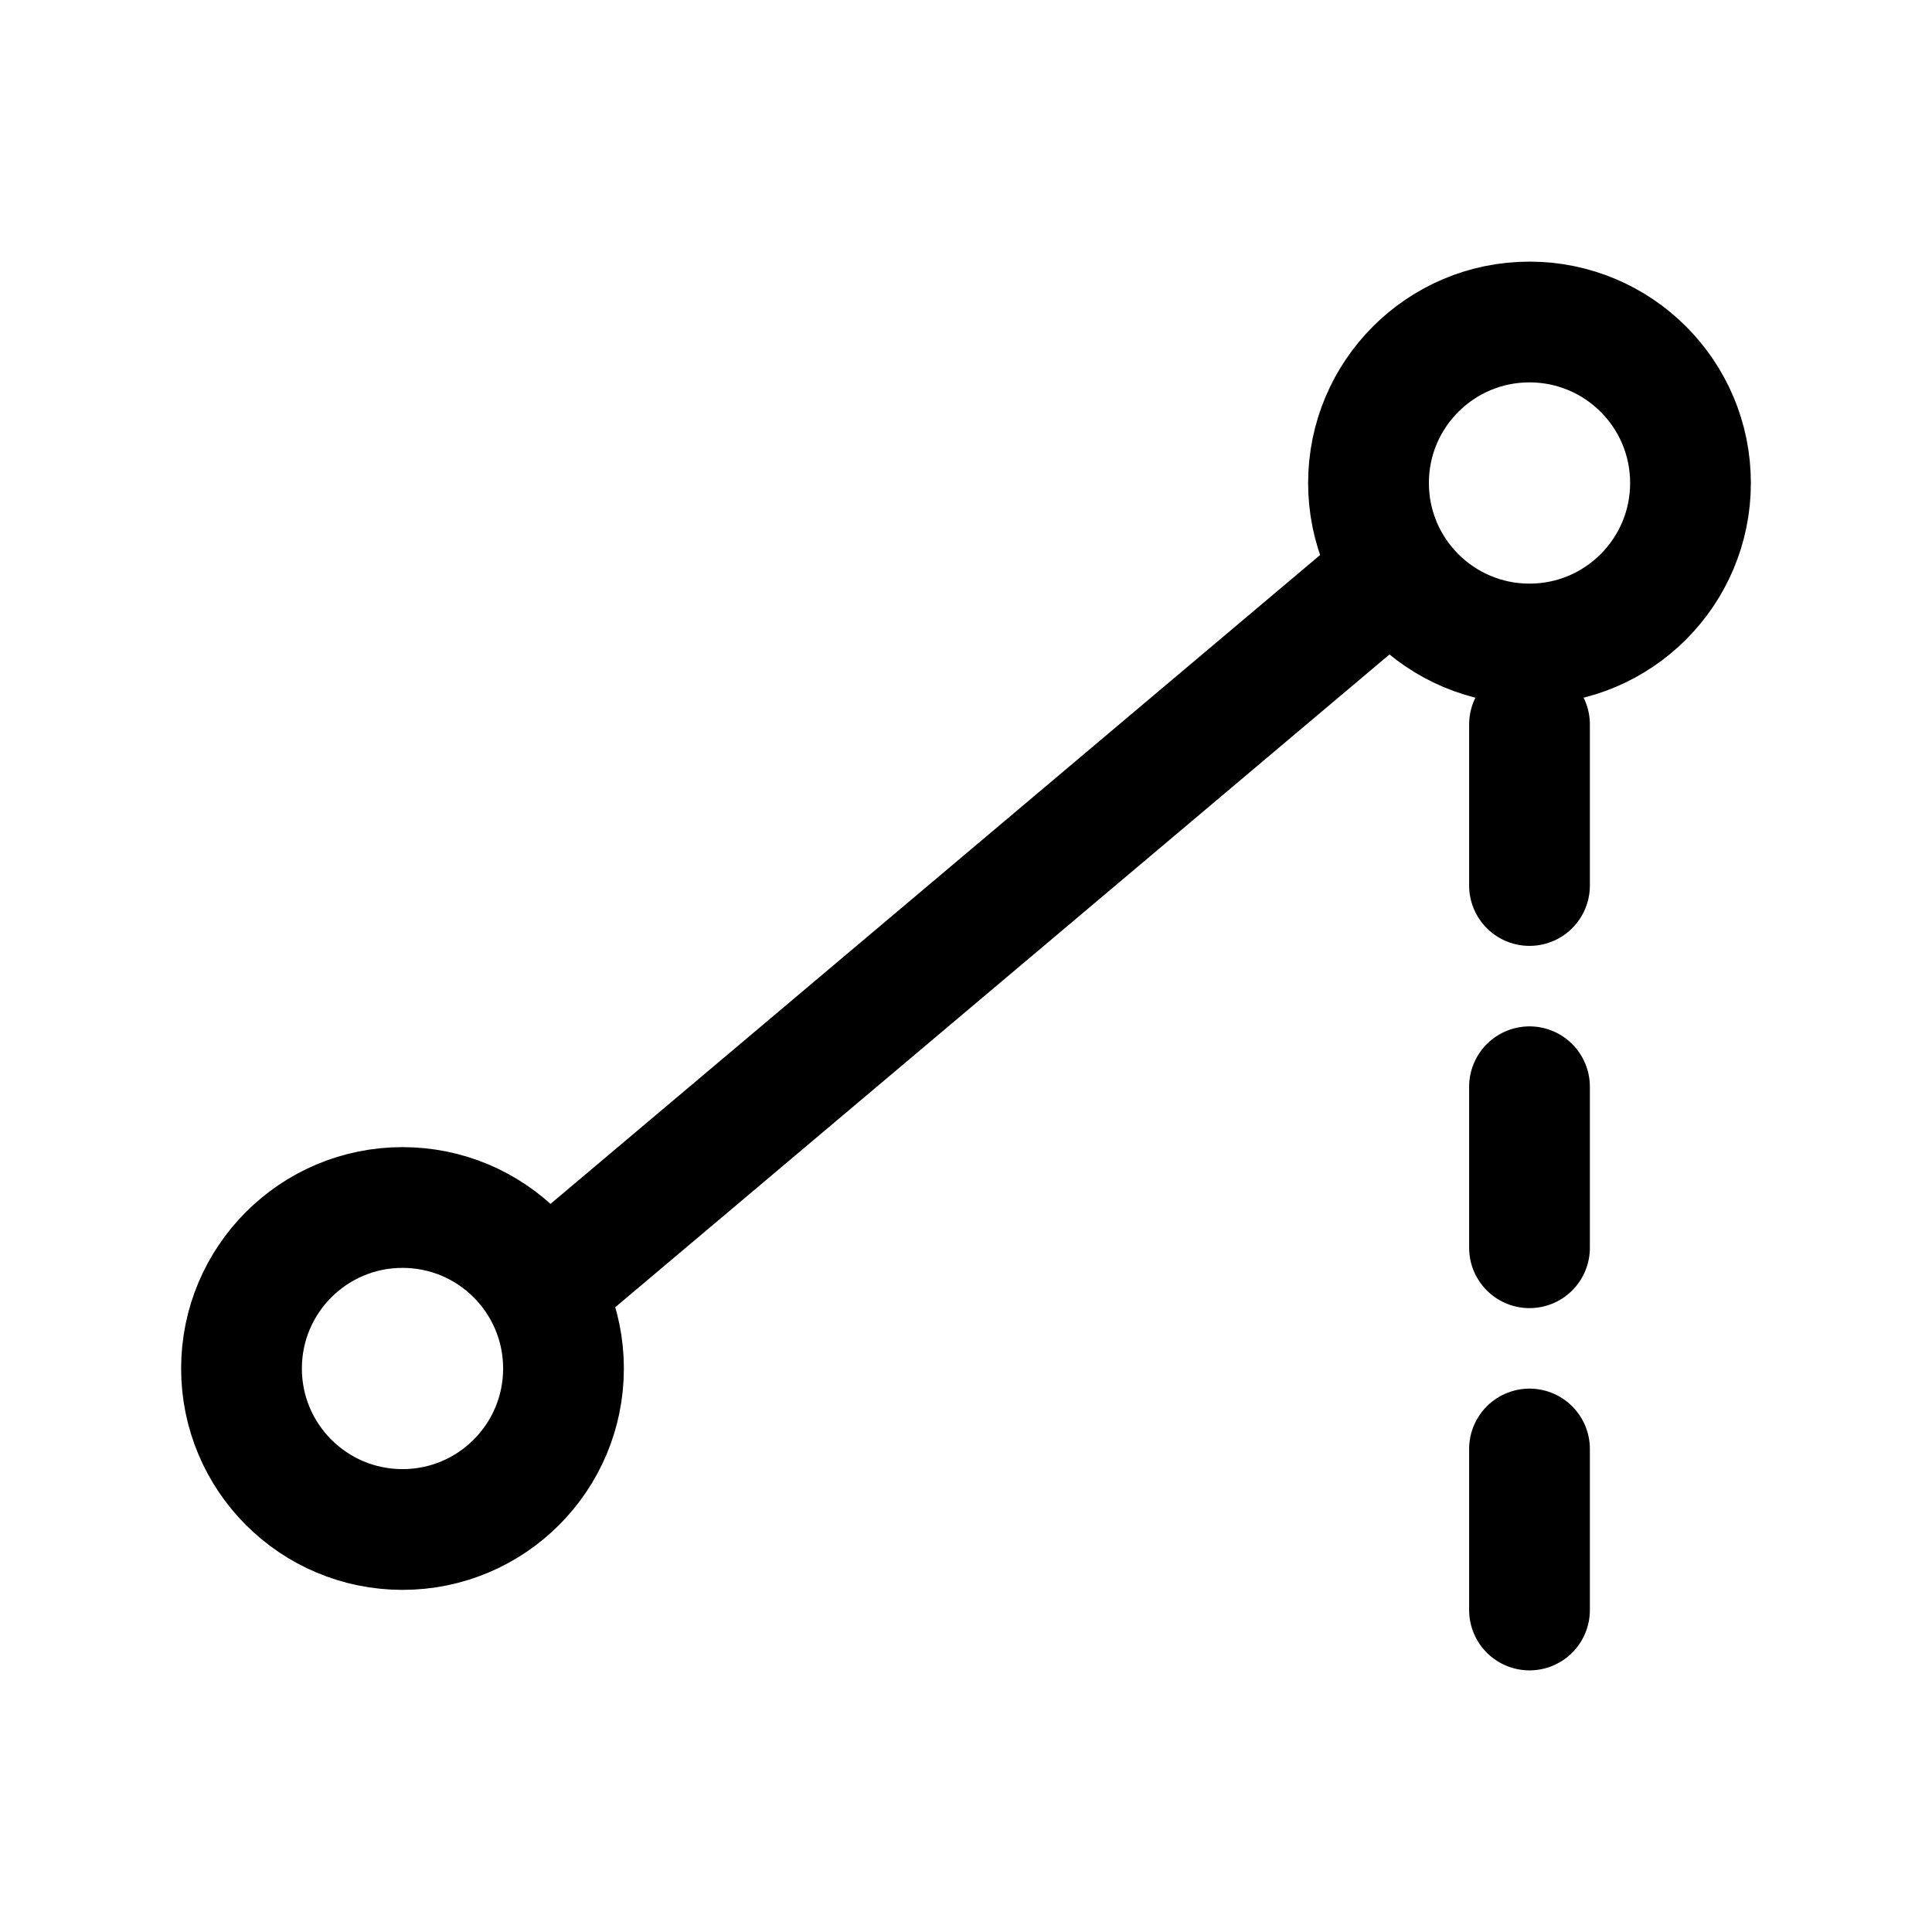
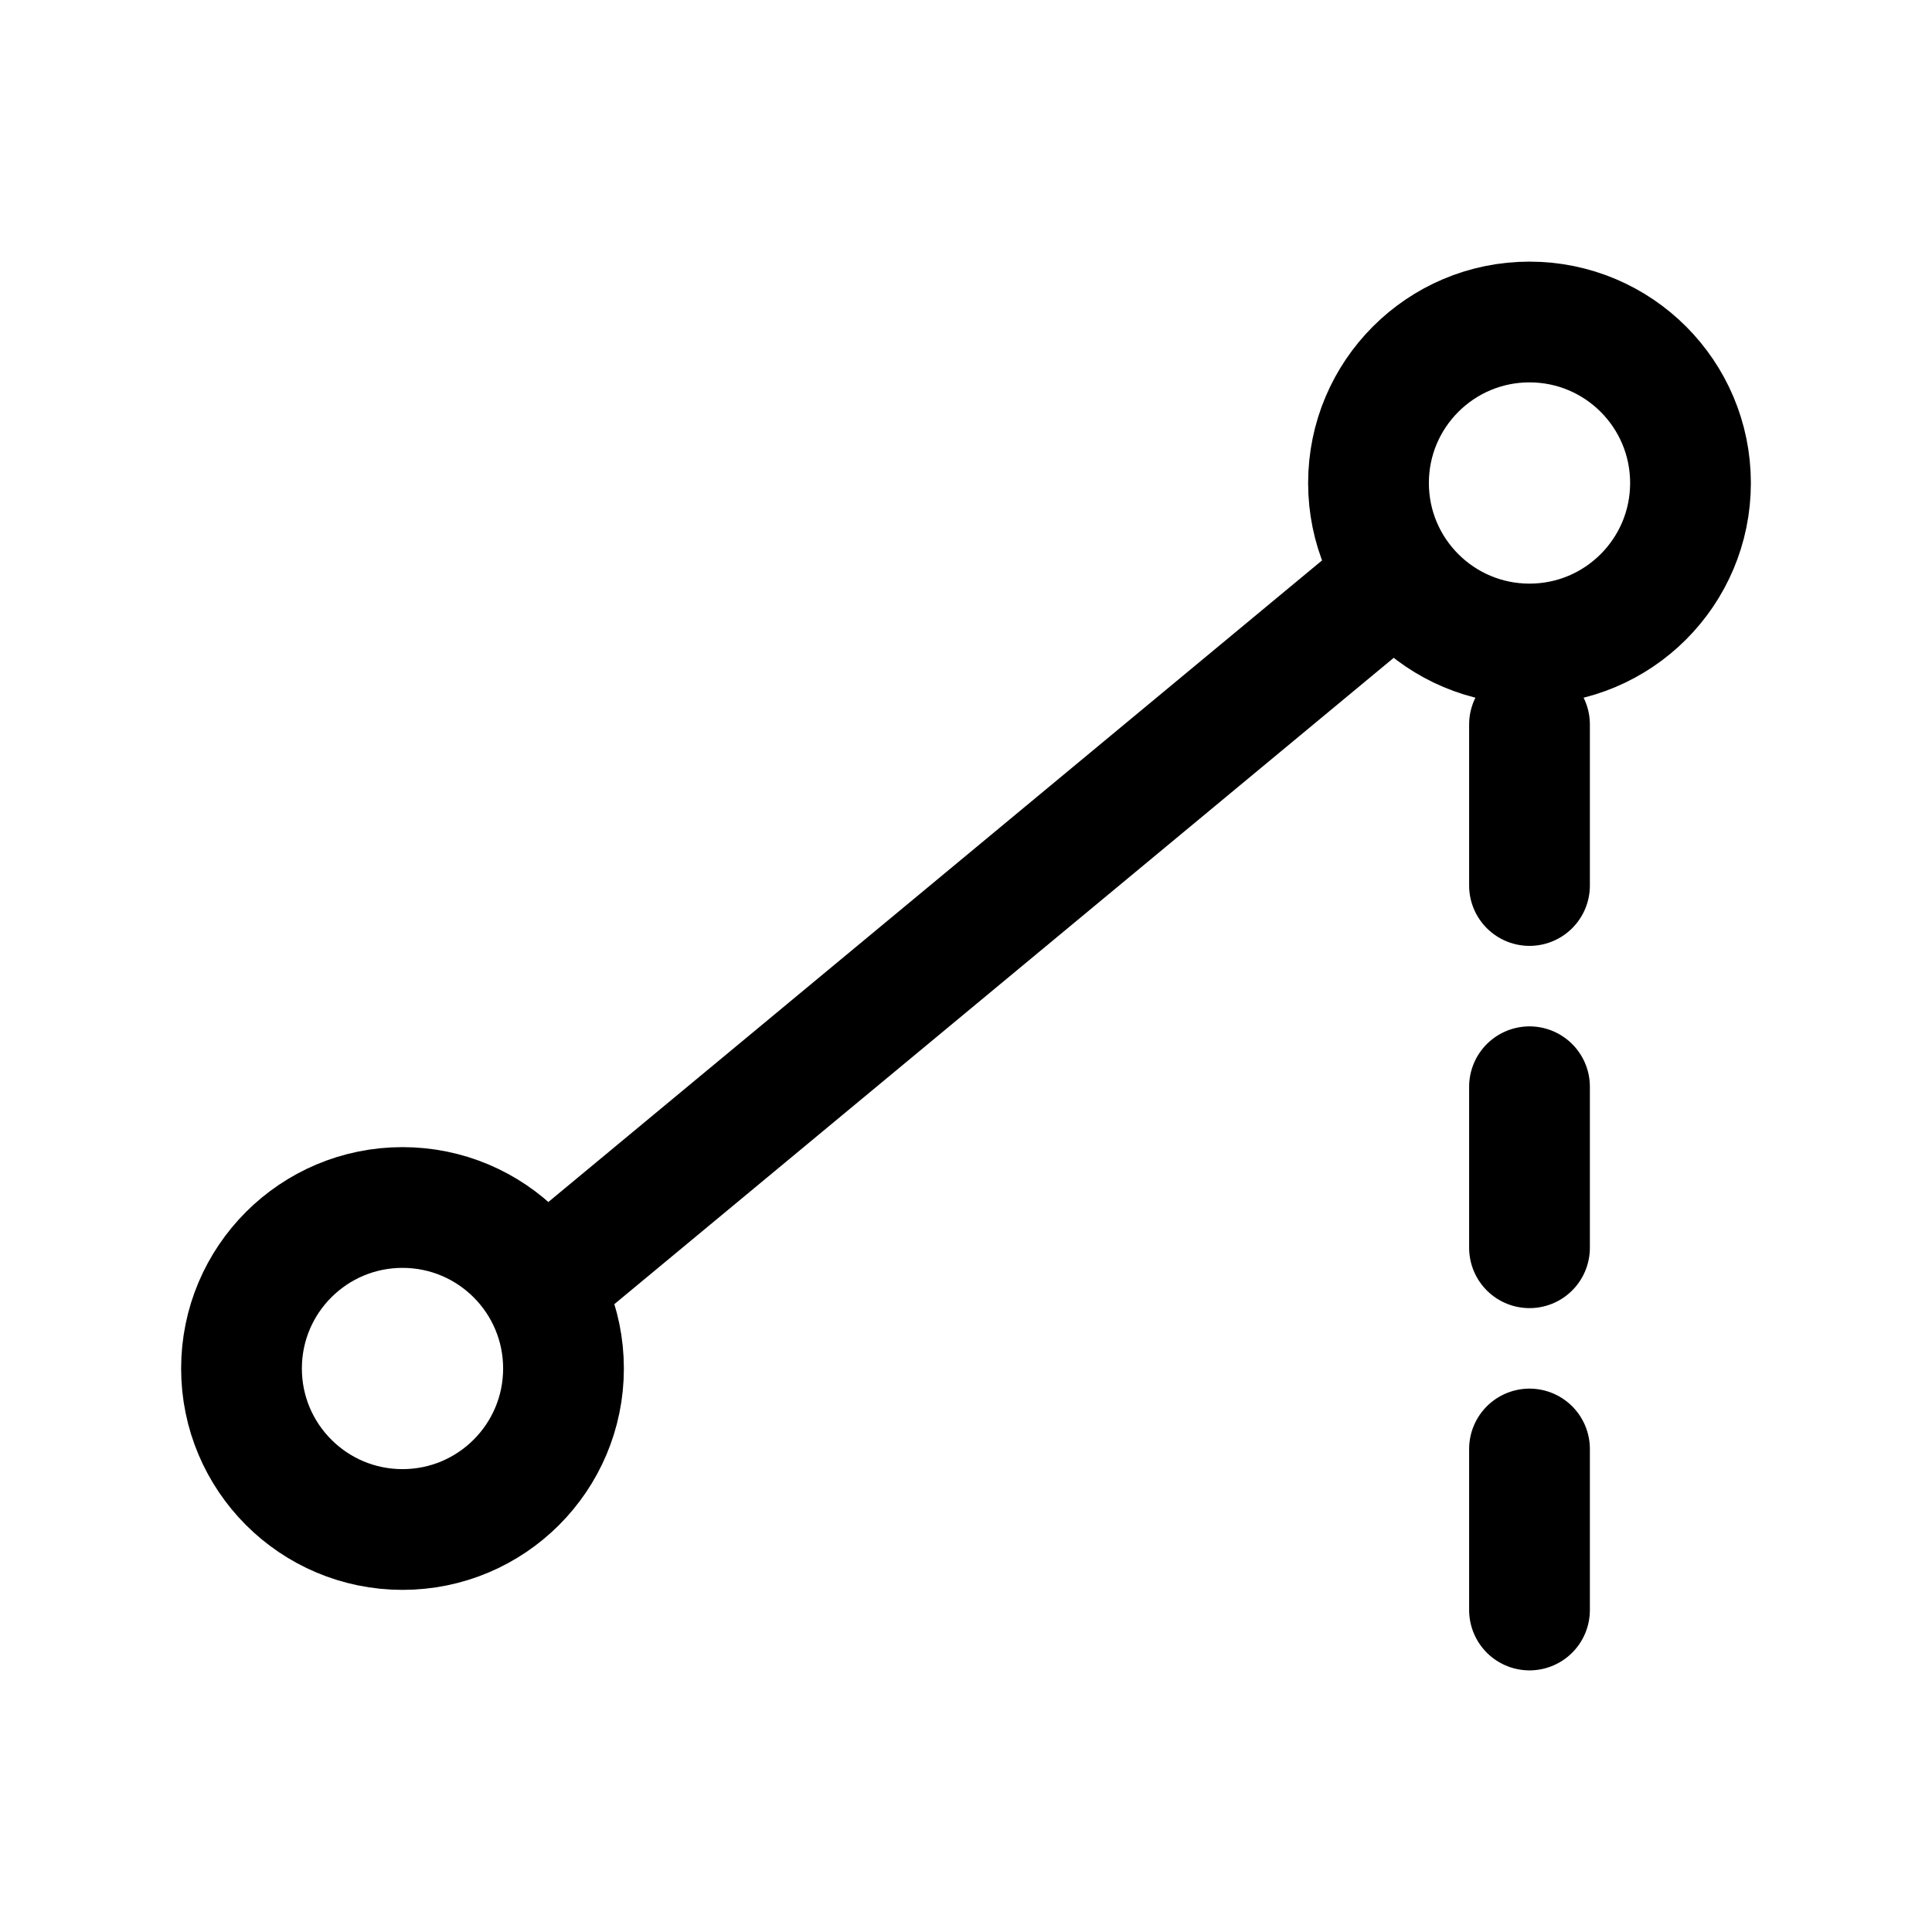
<svg xmlns="http://www.w3.org/2000/svg" viewBox="0 0 24 24" fill="none" stroke="currentColor" stroke-width="1.5" stroke-linecap="round" stroke-linejoin="round">
  <circle cx="5" cy="17" r="2" />
-   <path d="M7 15.8 17.2 7.2" />
+   <path d="M7 15.75 17.25 7.25" />
  <circle cx="19" cy="6" r="2" />
  <path d="M19 9v12" stroke-dasharray="2 2.5" />
</svg>
